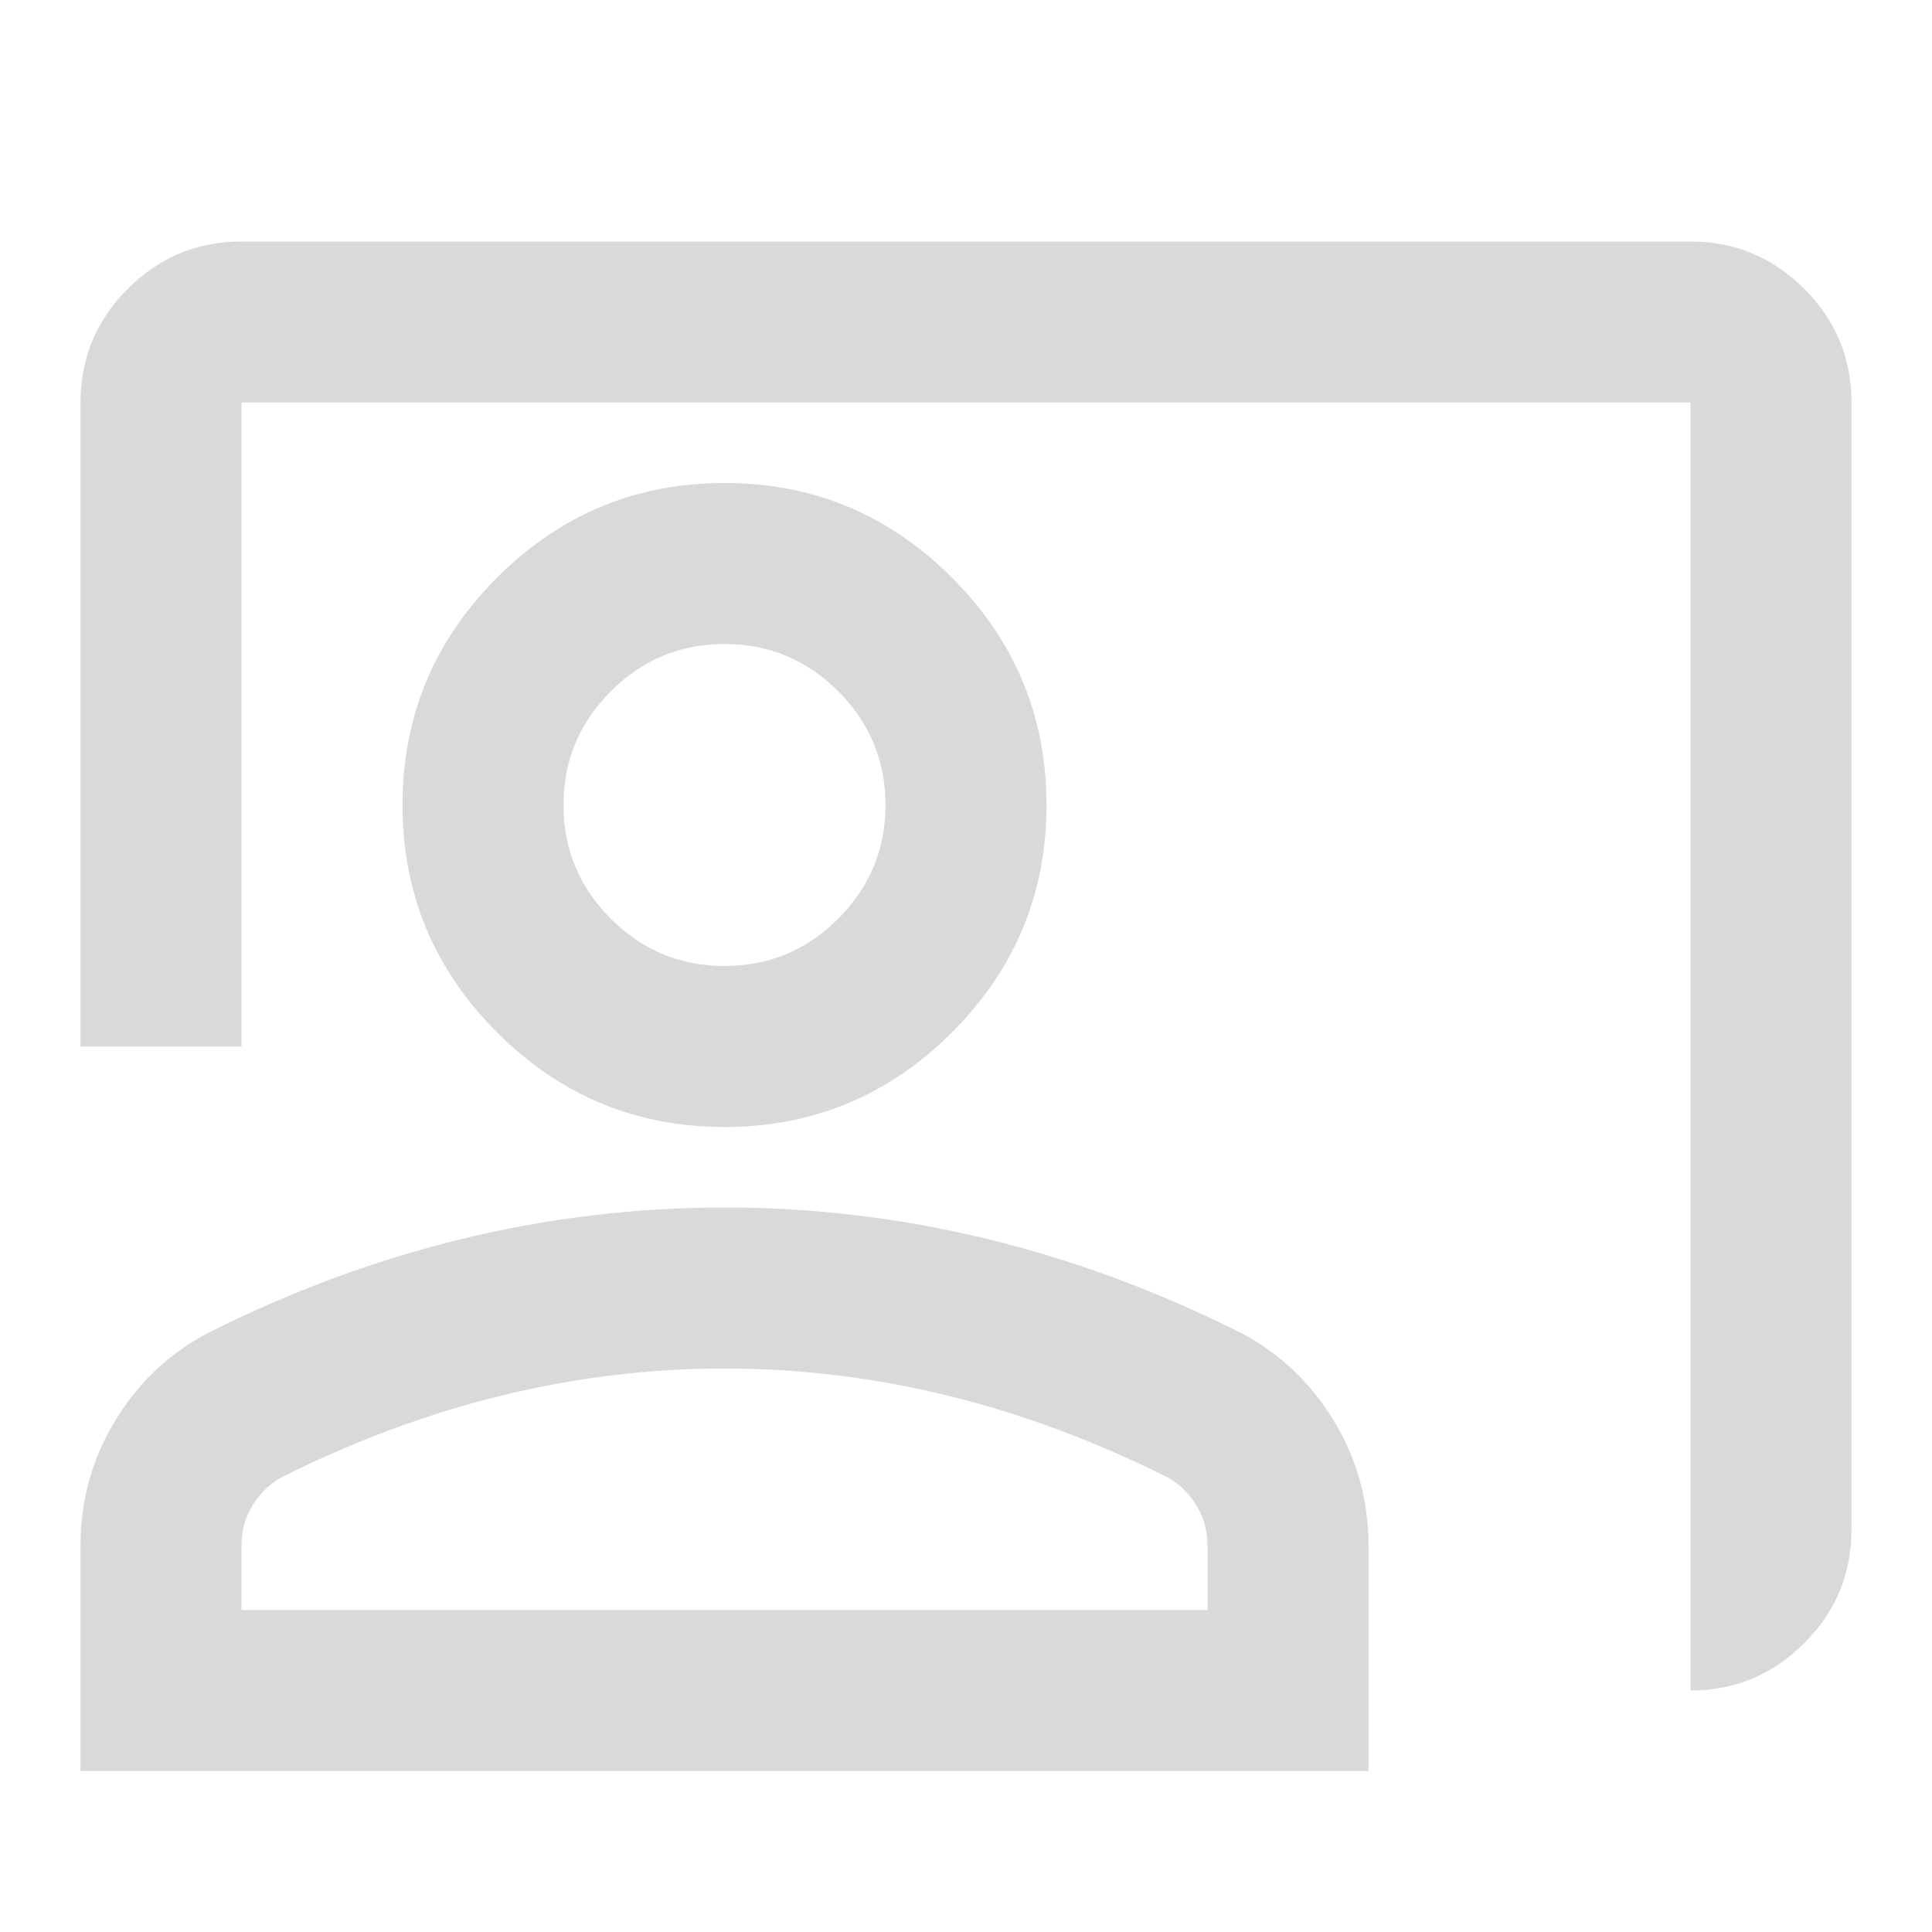
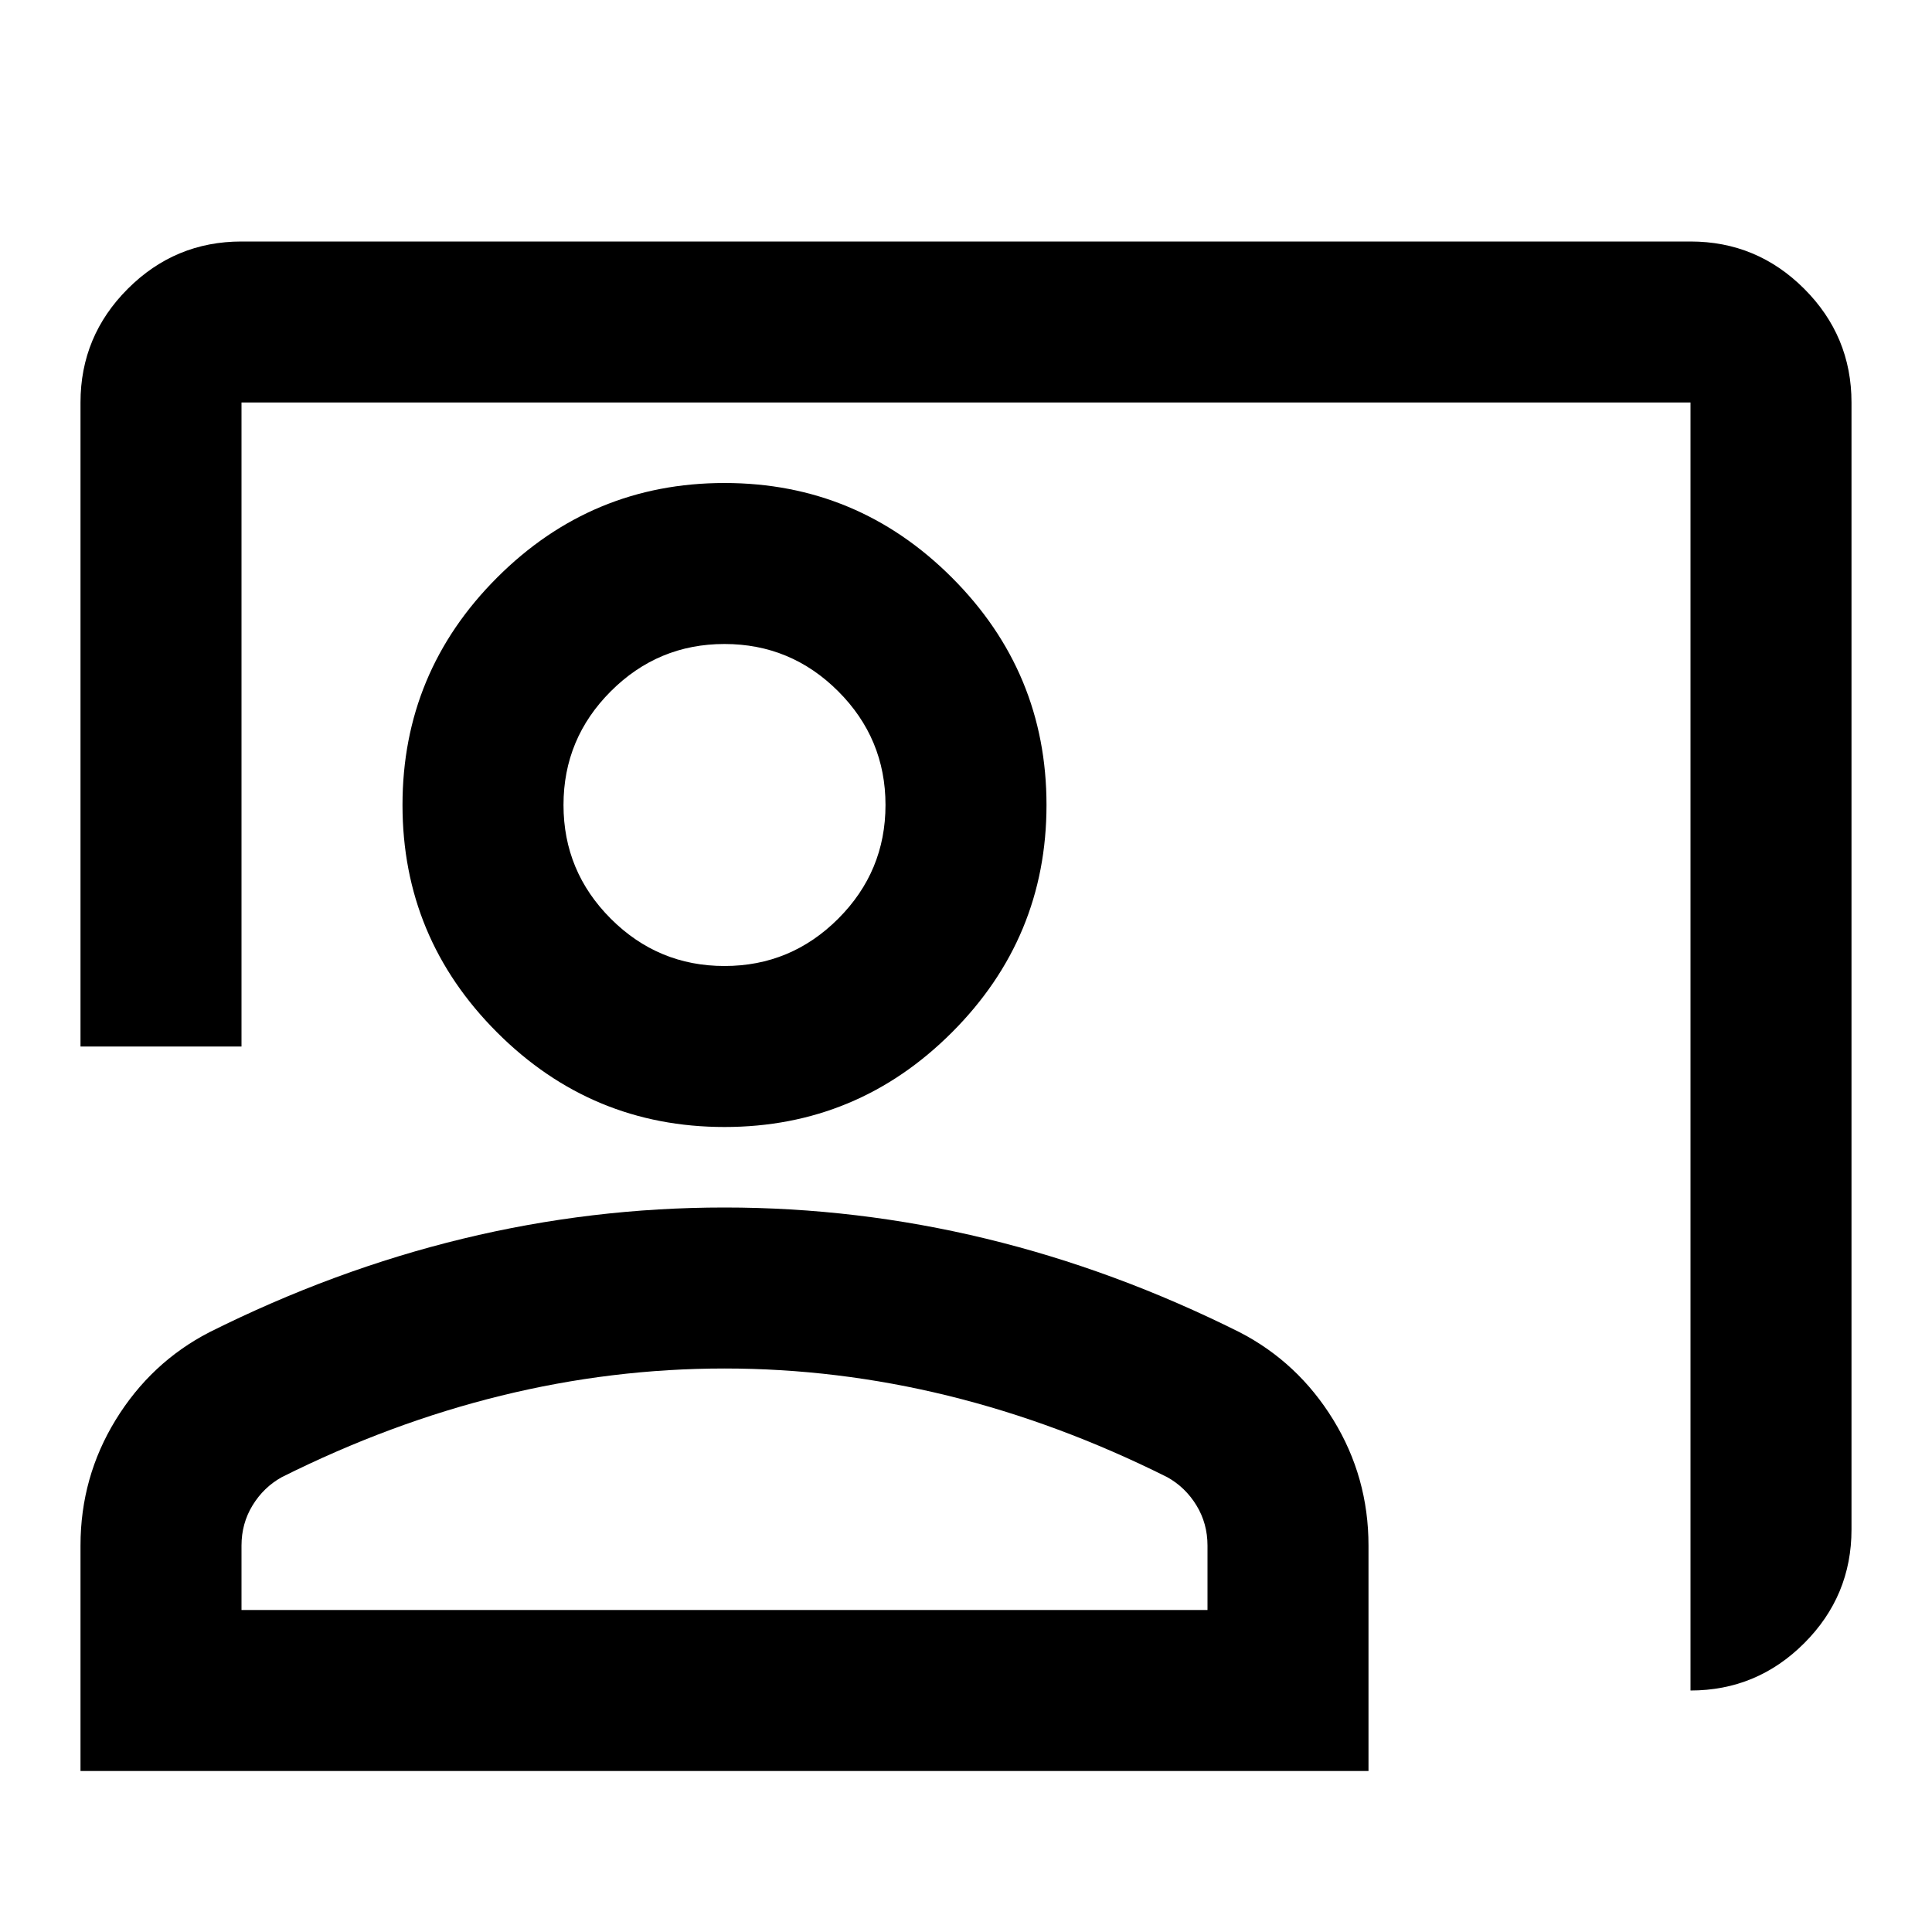
- <svg xmlns="http://www.w3.org/2000/svg" height="24px" viewBox="0 -960 960 960" width="24px" fill="#D9D9D9">
+ <svg xmlns="http://www.w3.org/2000/svg" height="24px" viewBox="0 -960 960 960" width="24px" fill="#000000">
  <path d="M840-120v-640H120v320H40v-320q0-33 23.5-56.5T120-840h720q33 0 56.5 23.5T920-760v560q0 33-23.5 56.5T840-120ZM360-400q-66 0-113-47t-47-113q0-66 47-113t113-47q66 0 113 47t47 113q0 66-47 113t-113 47Zm0-80q33 0 56.5-23.5T440-560q0-33-23.5-56.5T360-640q-33 0-56.5 23.5T280-560q0 33 23.5 56.5T360-480ZM40-80v-112q0-34 17.5-62.5T104-298q62-31 126-46.5T360-360q66 0 130 15.5T616-298q29 15 46.5 43.5T680-192v112H40Zm80-80h480v-32q0-11-5.5-20T580-226q-54-27-109-40.5T360-280q-56 0-111 13.5T140-226q-9 5-14.5 14t-5.5 20v32Zm240-400Zm0 400Z" />
</svg>
